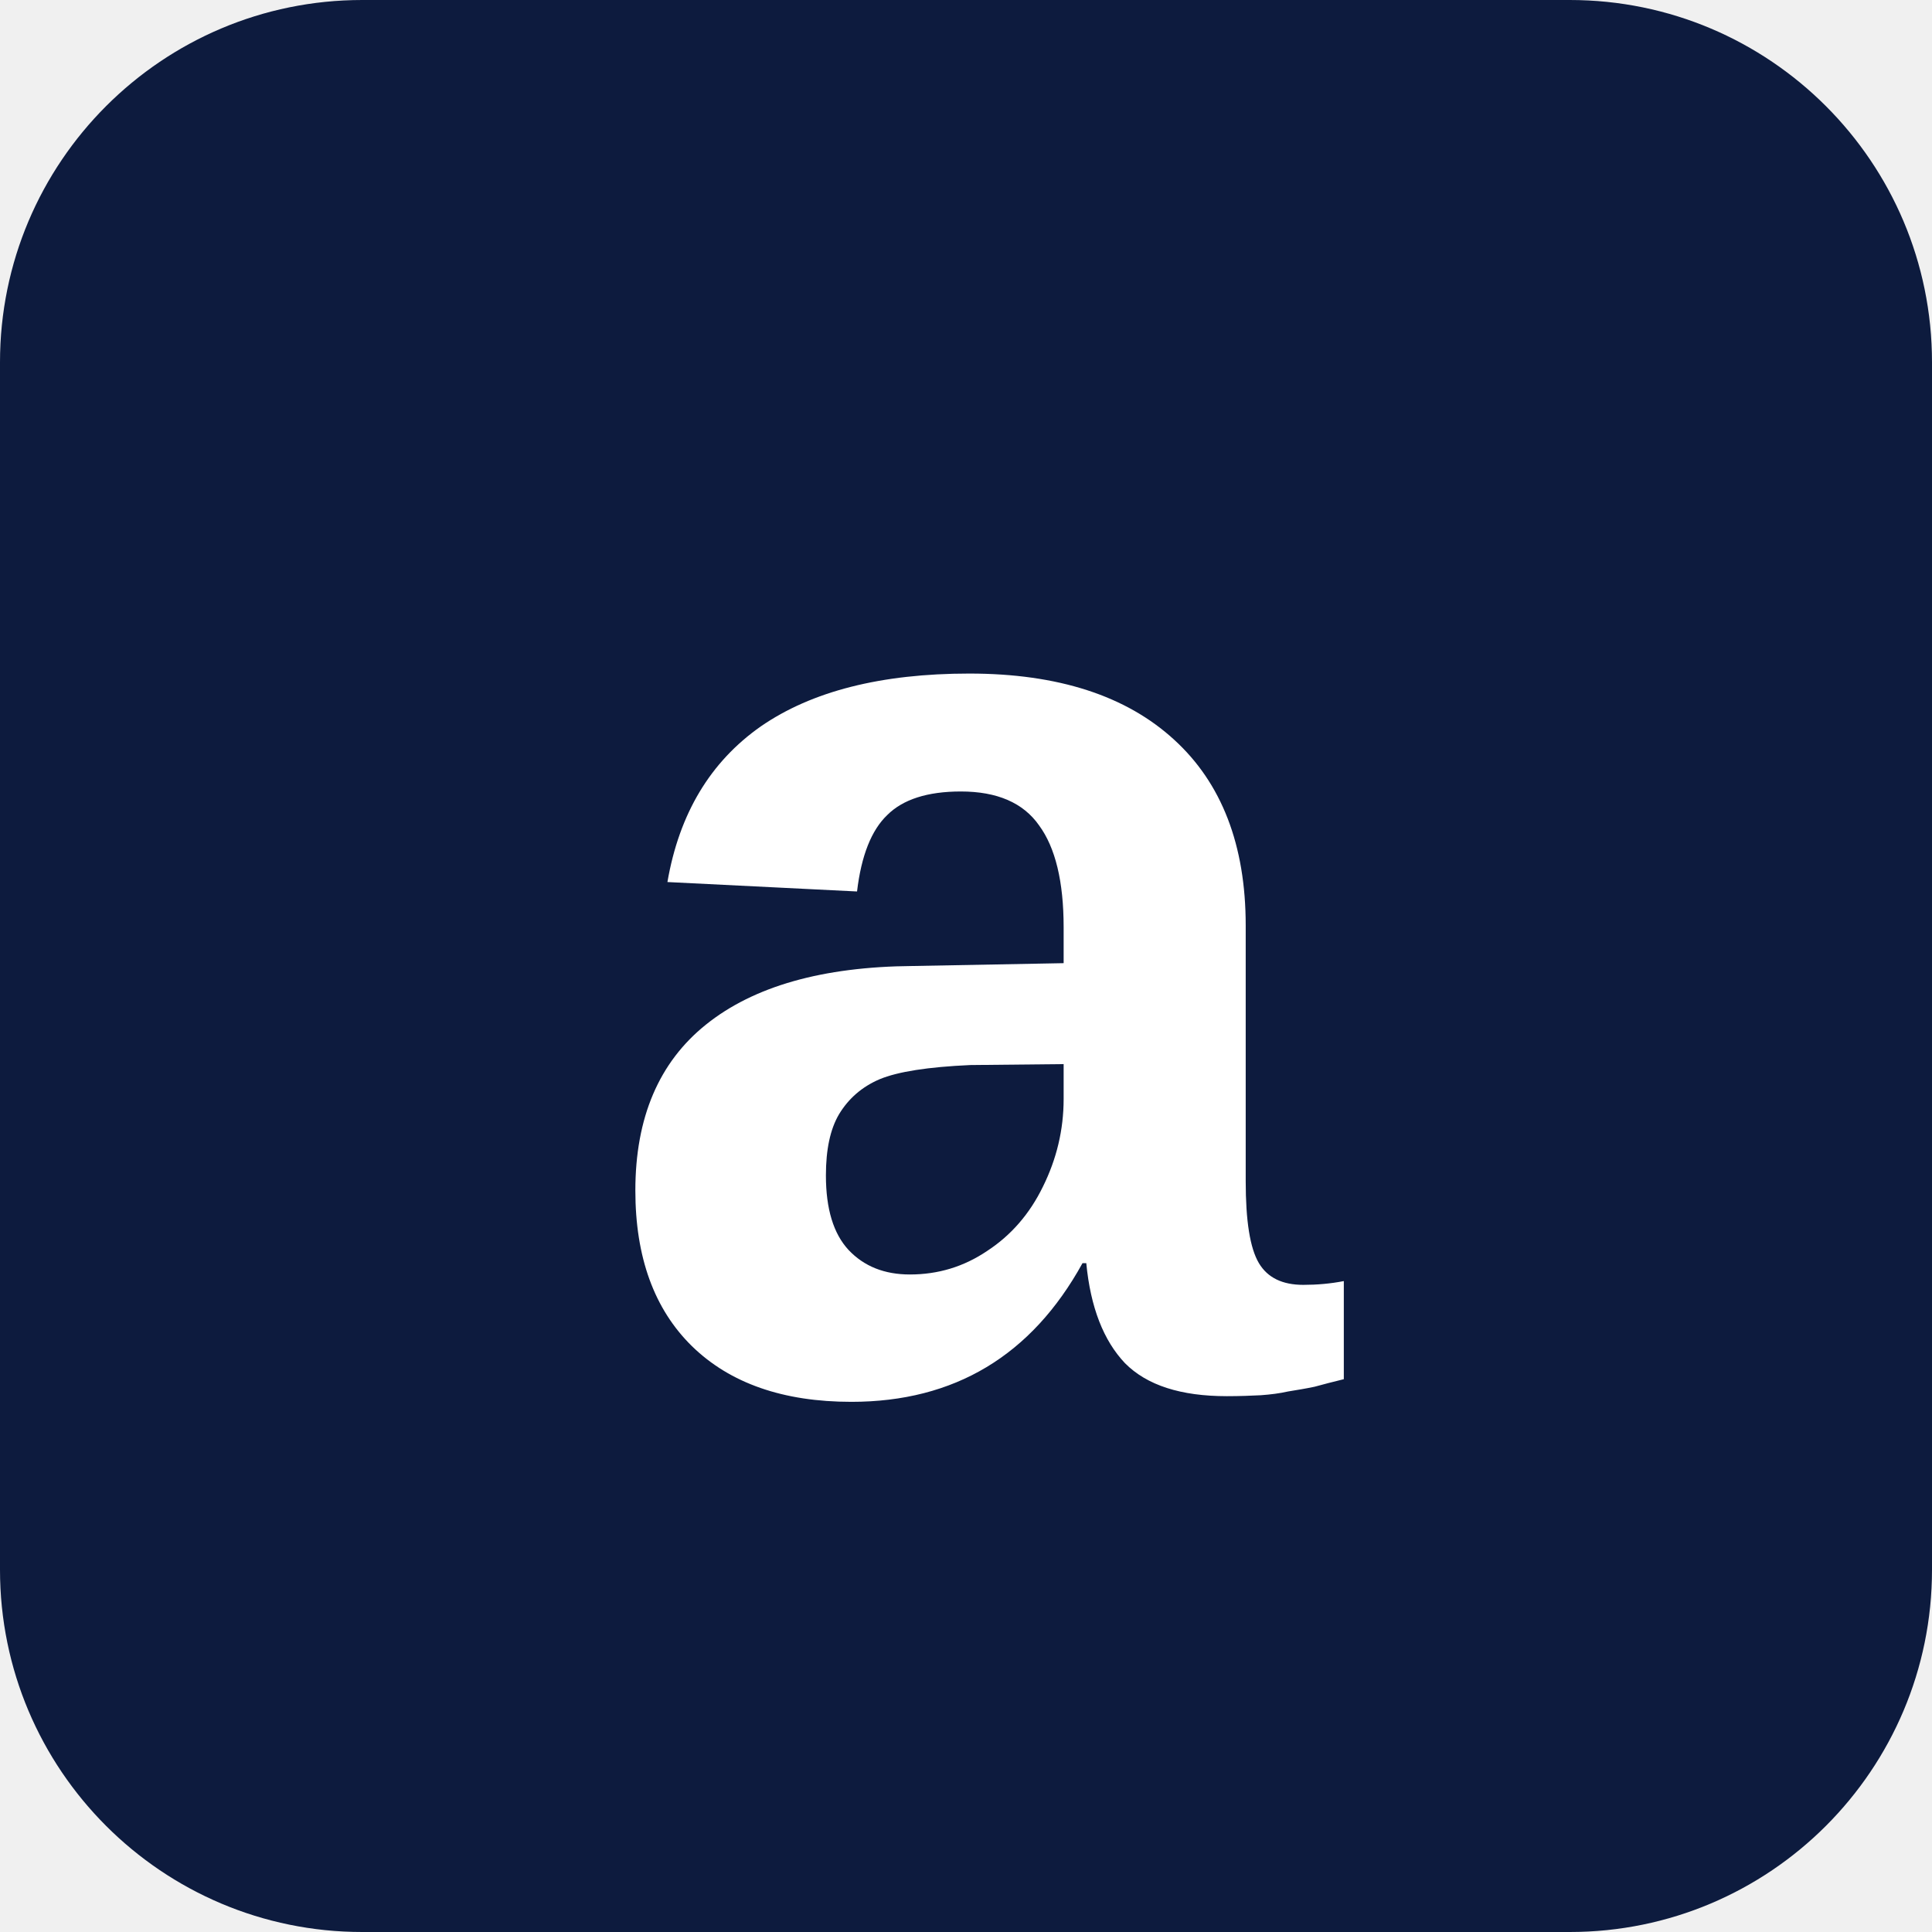
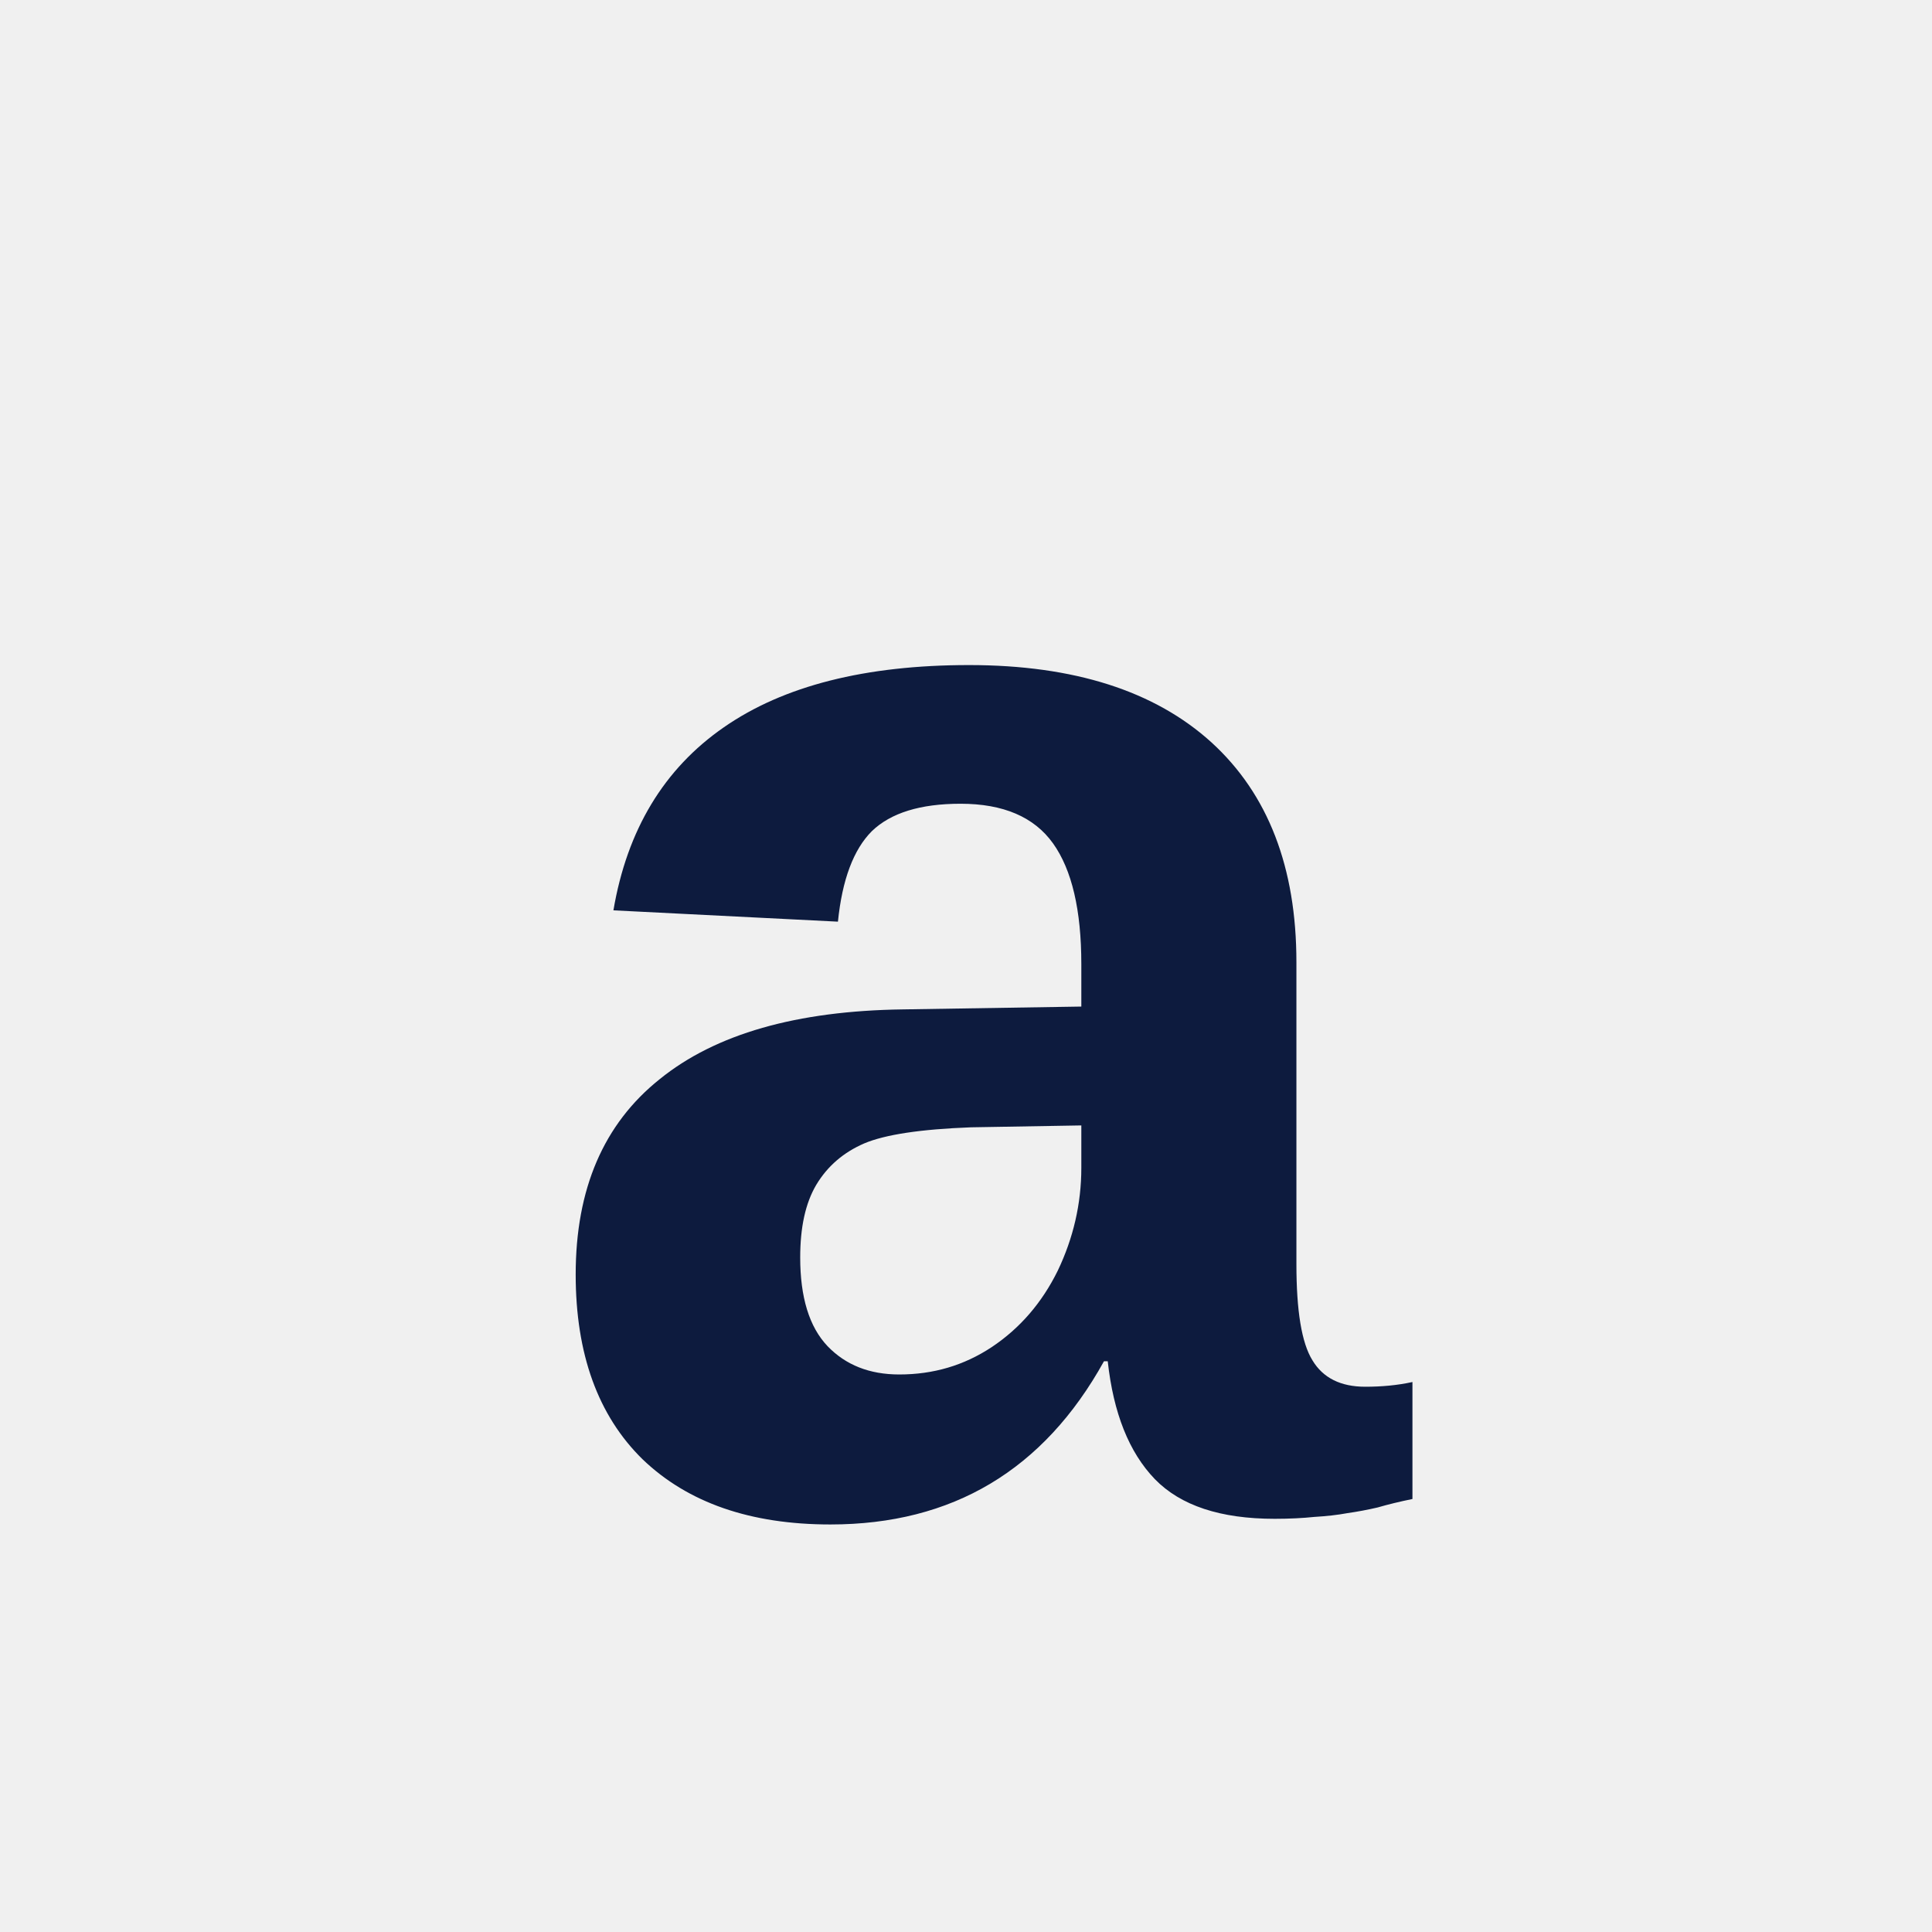
<svg xmlns="http://www.w3.org/2000/svg" viewBox="0 0 32 32">
-   <rect width="32" height="32" rx="6" fill="#0d1b3e" />
-   <text x="16" y="23" font-family="Arial, Helvetica, sans-serif" font-size="22" font-weight="bold" fill="white" text-anchor="middle">a</text>
+   <text x="16" y="25" font-family="Arial, Helvetica, sans-serif" font-size="26" font-weight="bold" fill="#0d1b3e" text-anchor="middle">a</text>
</svg>
